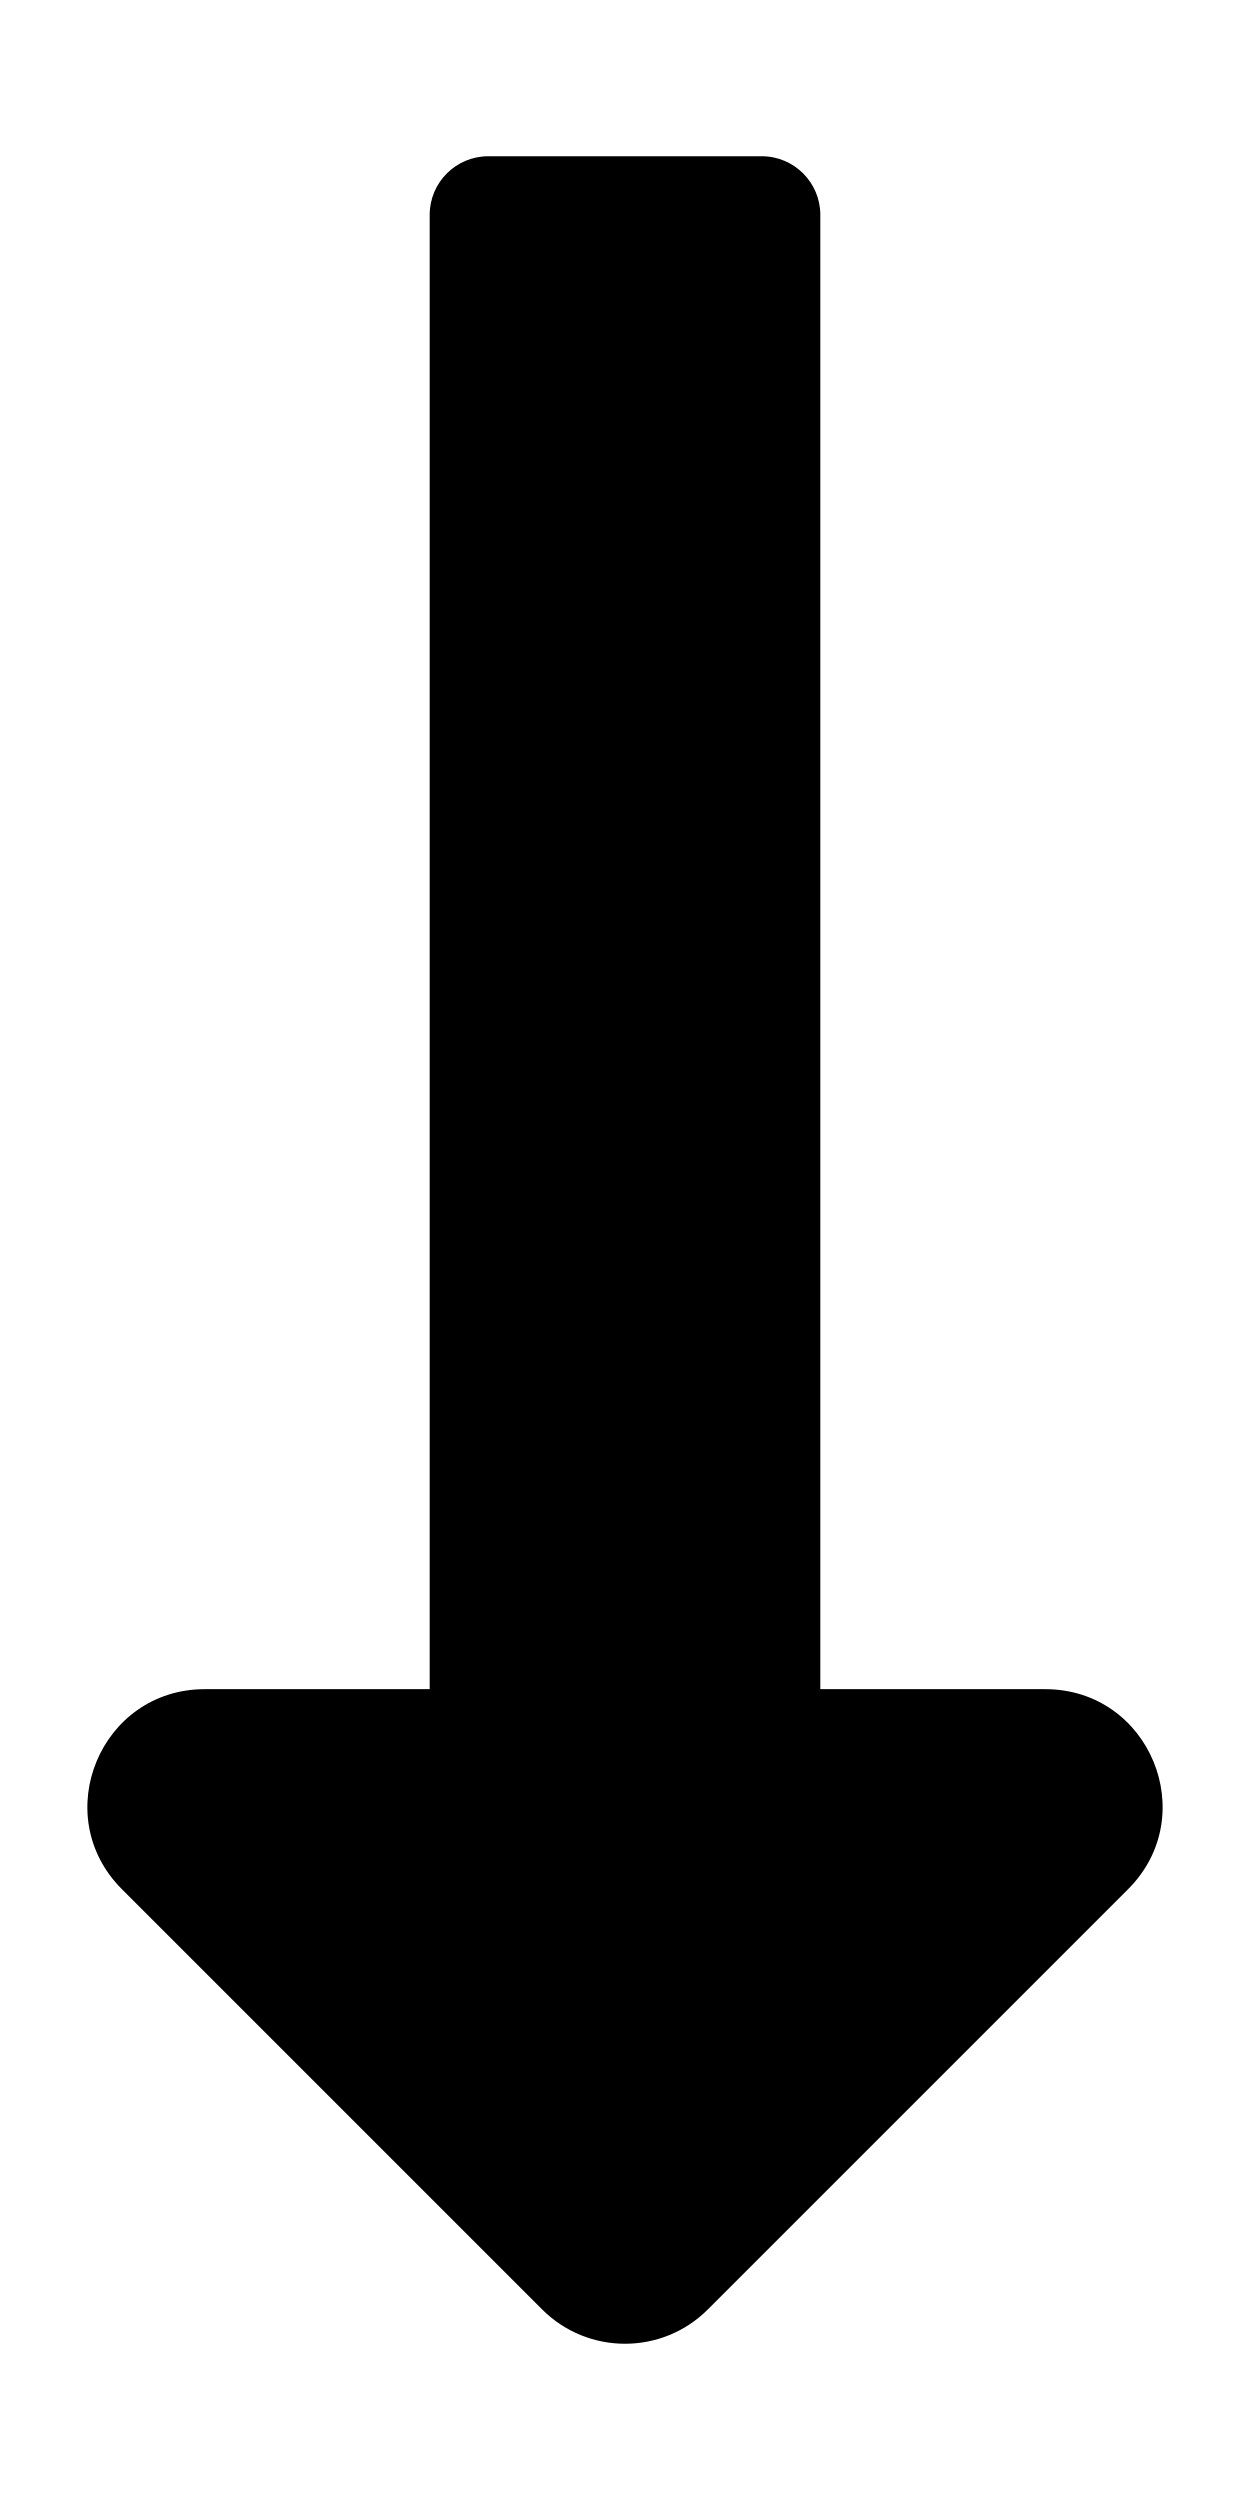
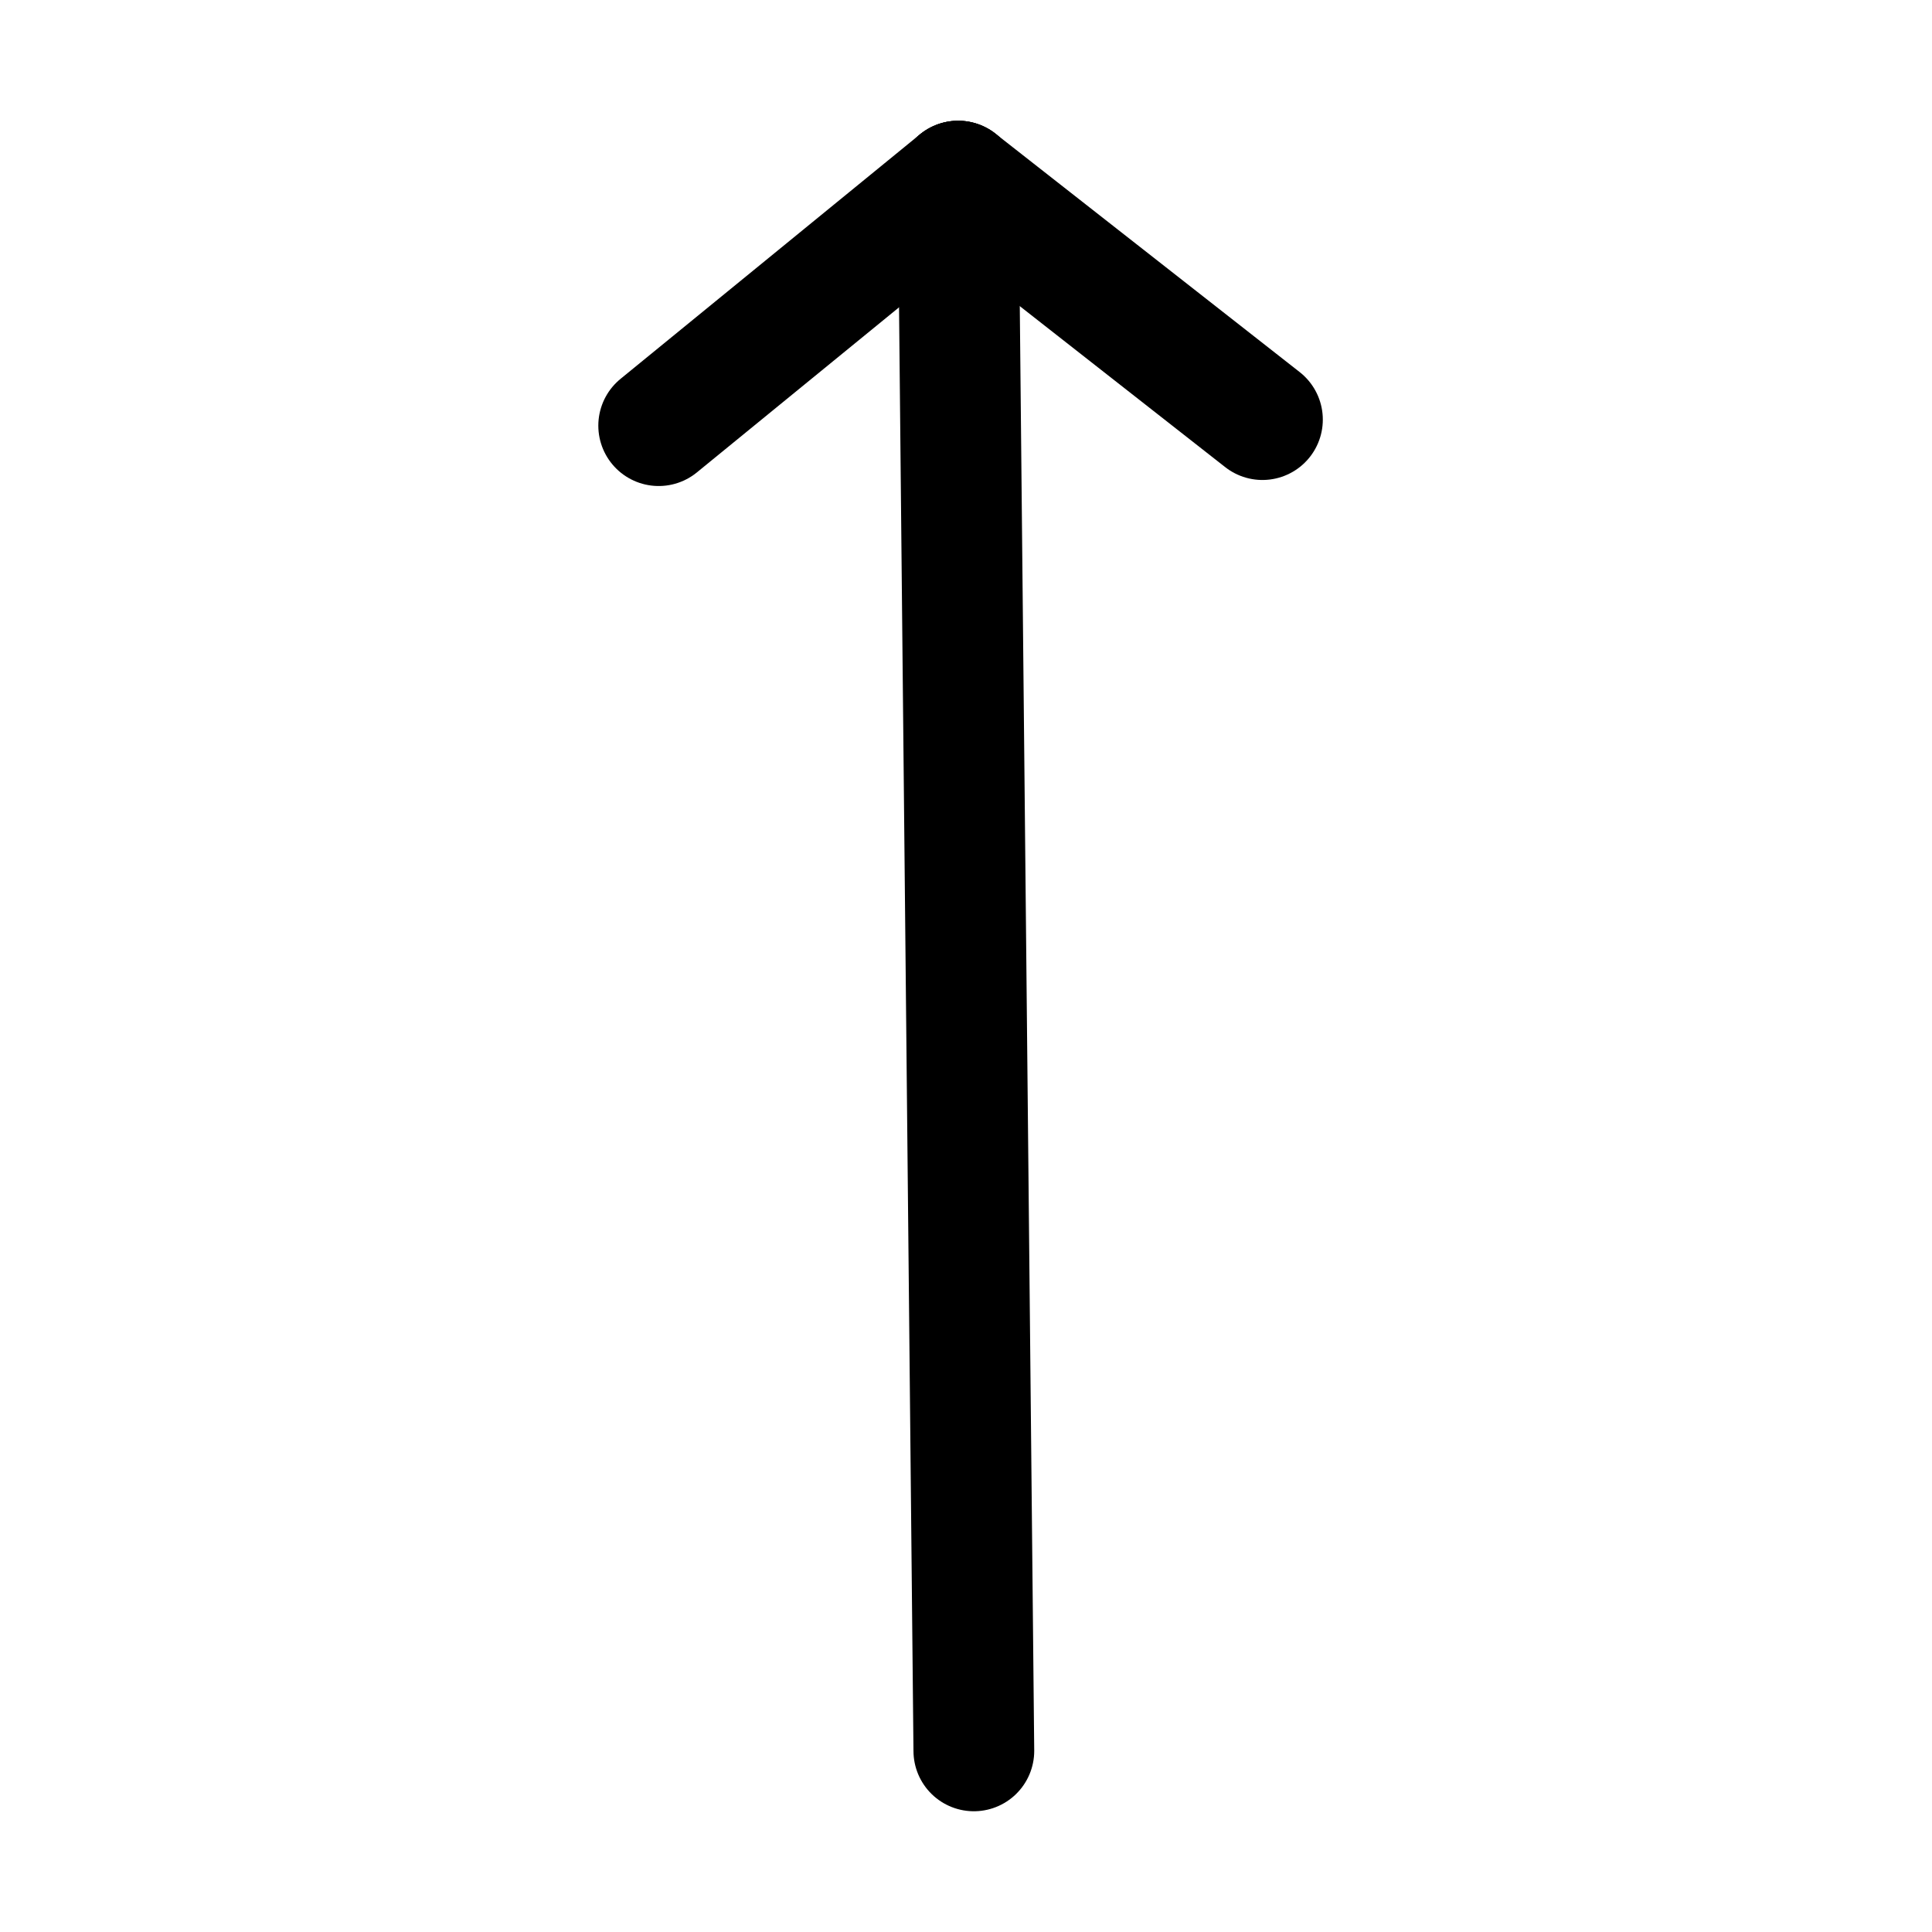
- <svg xmlns="http://www.w3.org/2000/svg" aria-hidden="true" focusable="false" data-prefix="fas" data-icon="long-arrow-alt-down" class="svg-inline--fa fa-long-arrow-alt-down fa-w-8" role="img" viewBox="0 0 256 512">
-   <path fill="currentColor" d="M168 345.941V44c0-6.627-5.373-12-12-12h-56c-6.627 0-12 5.373-12 12v301.941H41.941c-21.382 0-32.09 25.851-16.971 40.971l86.059 86.059c9.373 9.373 24.569 9.373 33.941 0l86.059-86.059c15.119-15.119 4.411-40.971-16.971-40.971H168z" />
+ <svg xmlns="http://www.w3.org/2000/svg" viewBox="0 0 32 32">
+   <defs>
+     <style>.cls-1{fill:none;stroke:#000;stroke-linecap:round;stroke-linejoin:round;stroke-width:2px;}</style>
+   </defs>
+   <g id="arrow-top">
+     <line class="cls-1" x1="15.87" x2="16.13" y1="3" y2="29" />
+     <line class="cls-1" x1="15.87" x2="20.91" y1="3" y2="6.95" />
+     <line class="cls-1" x1="15.87" x2="10.91" y1="3" y2="7.05" />
+   </g>
</svg>
